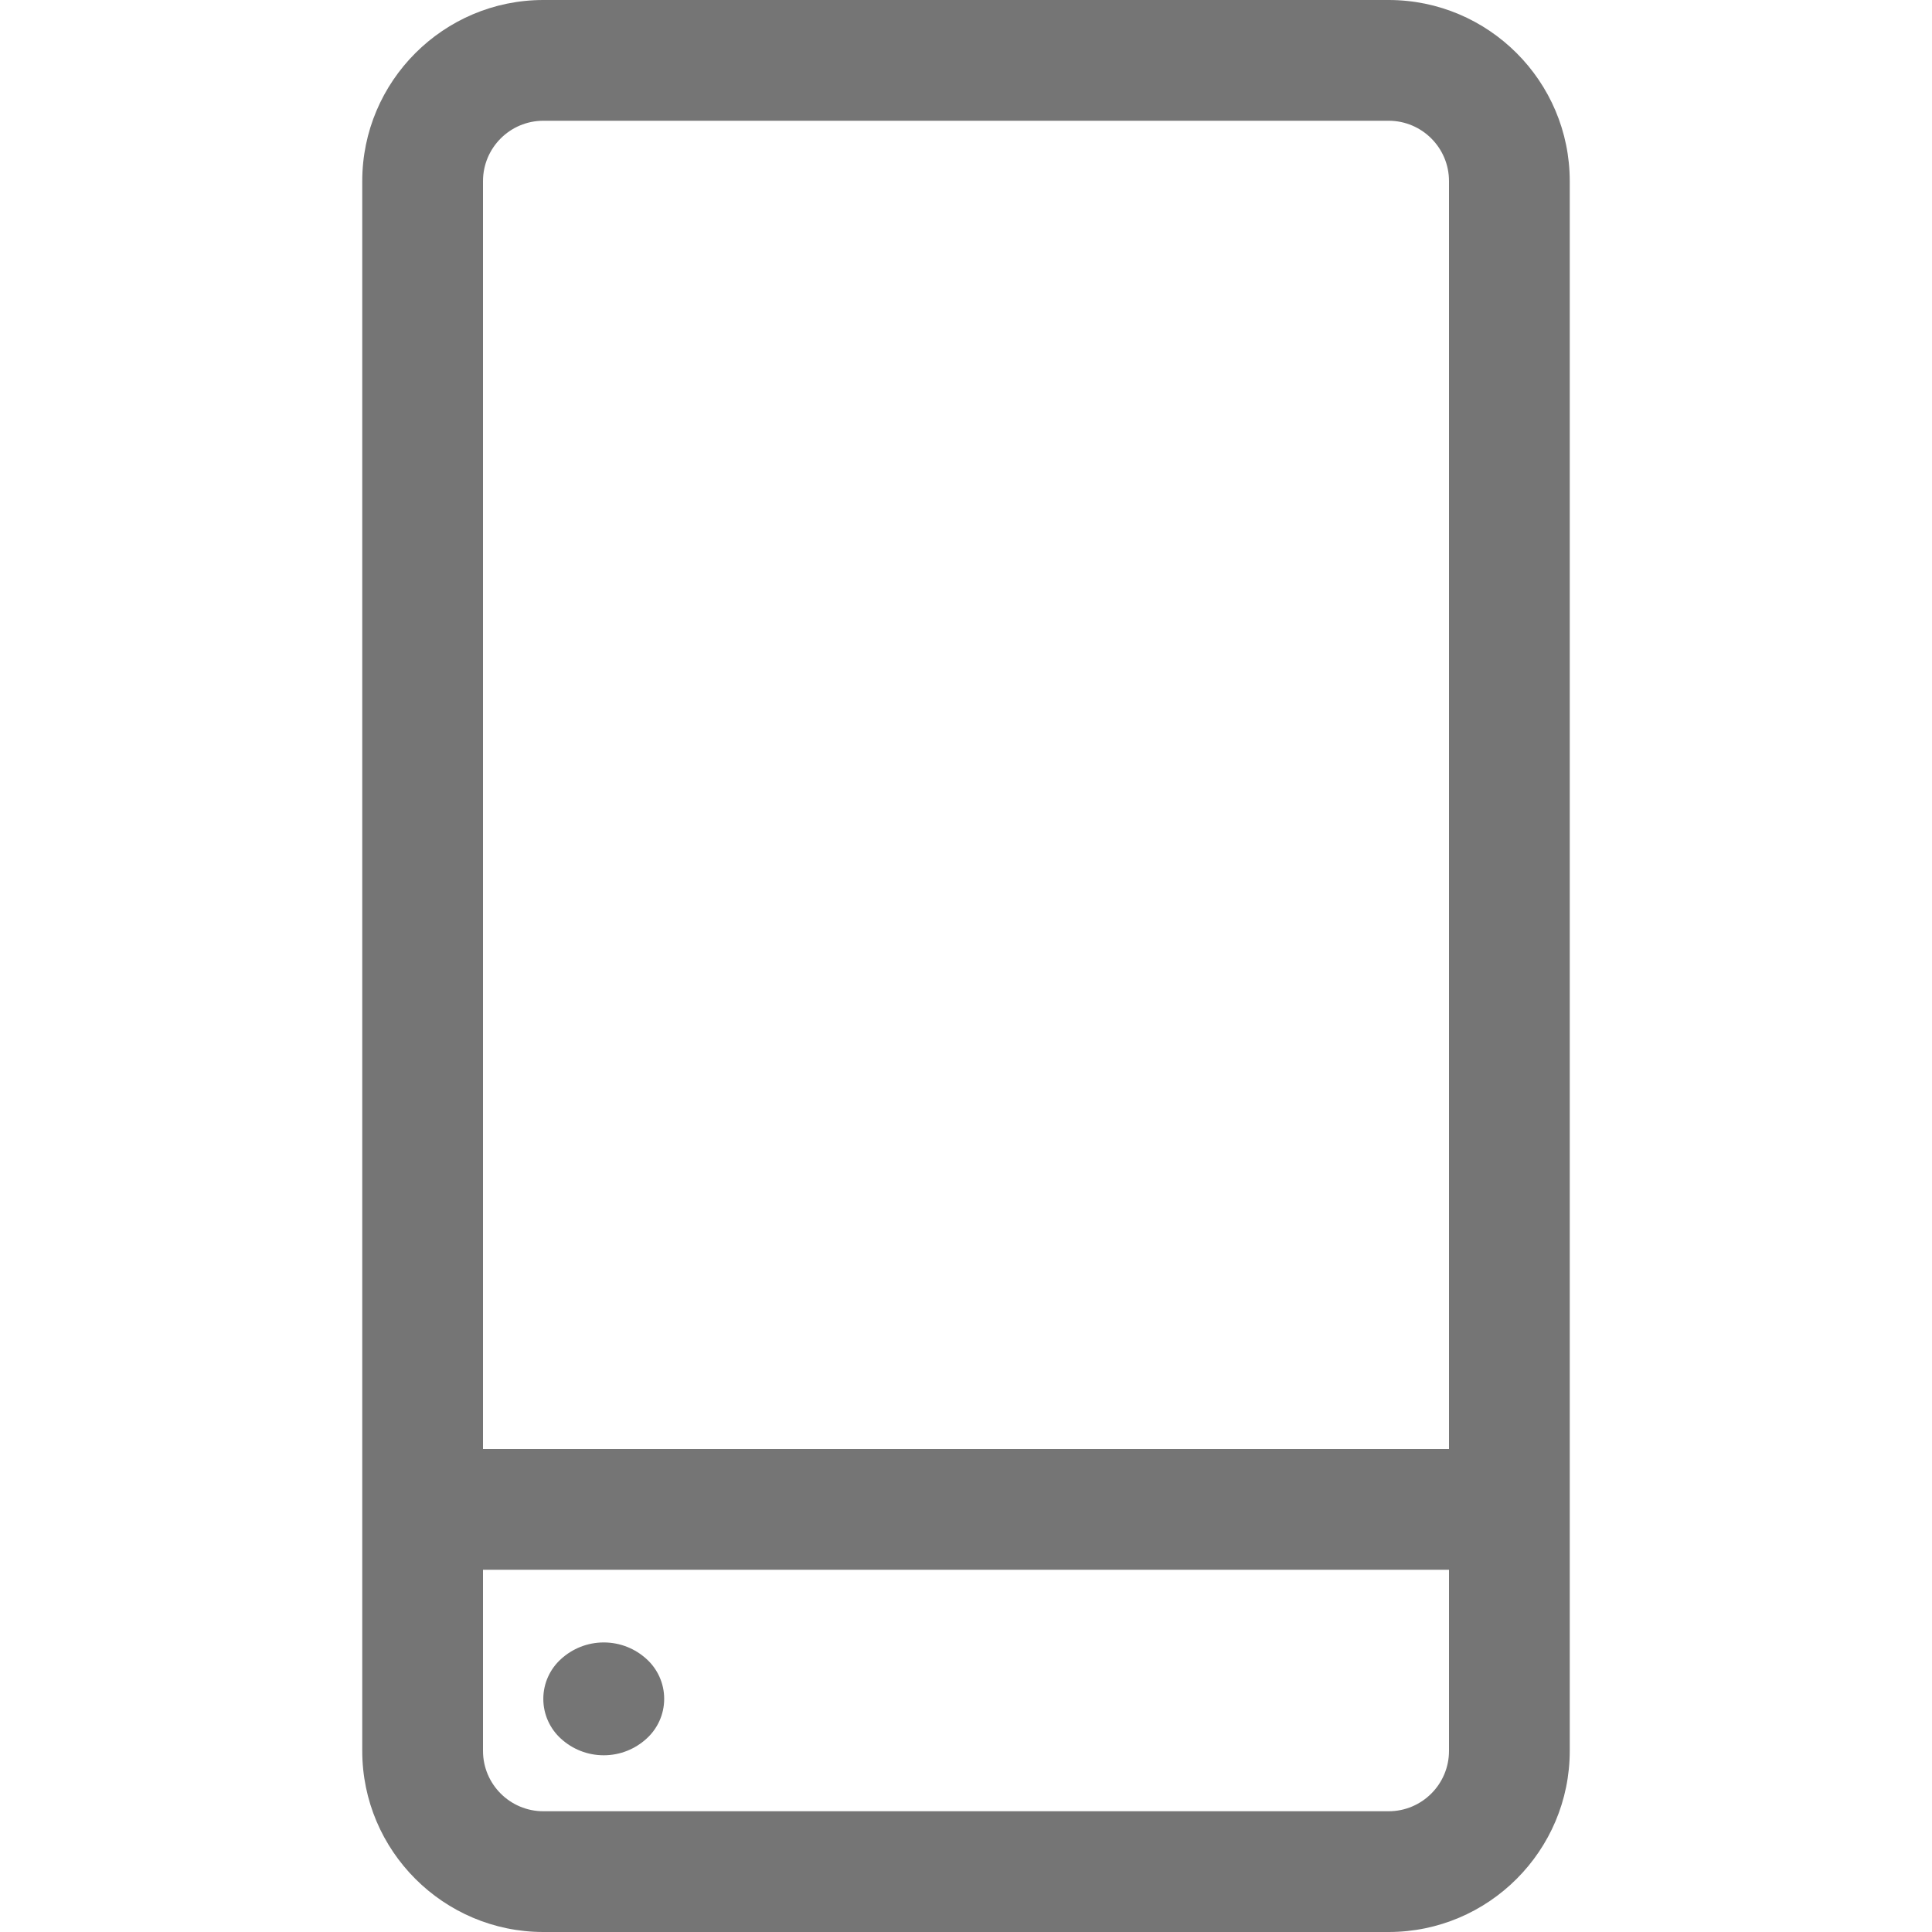
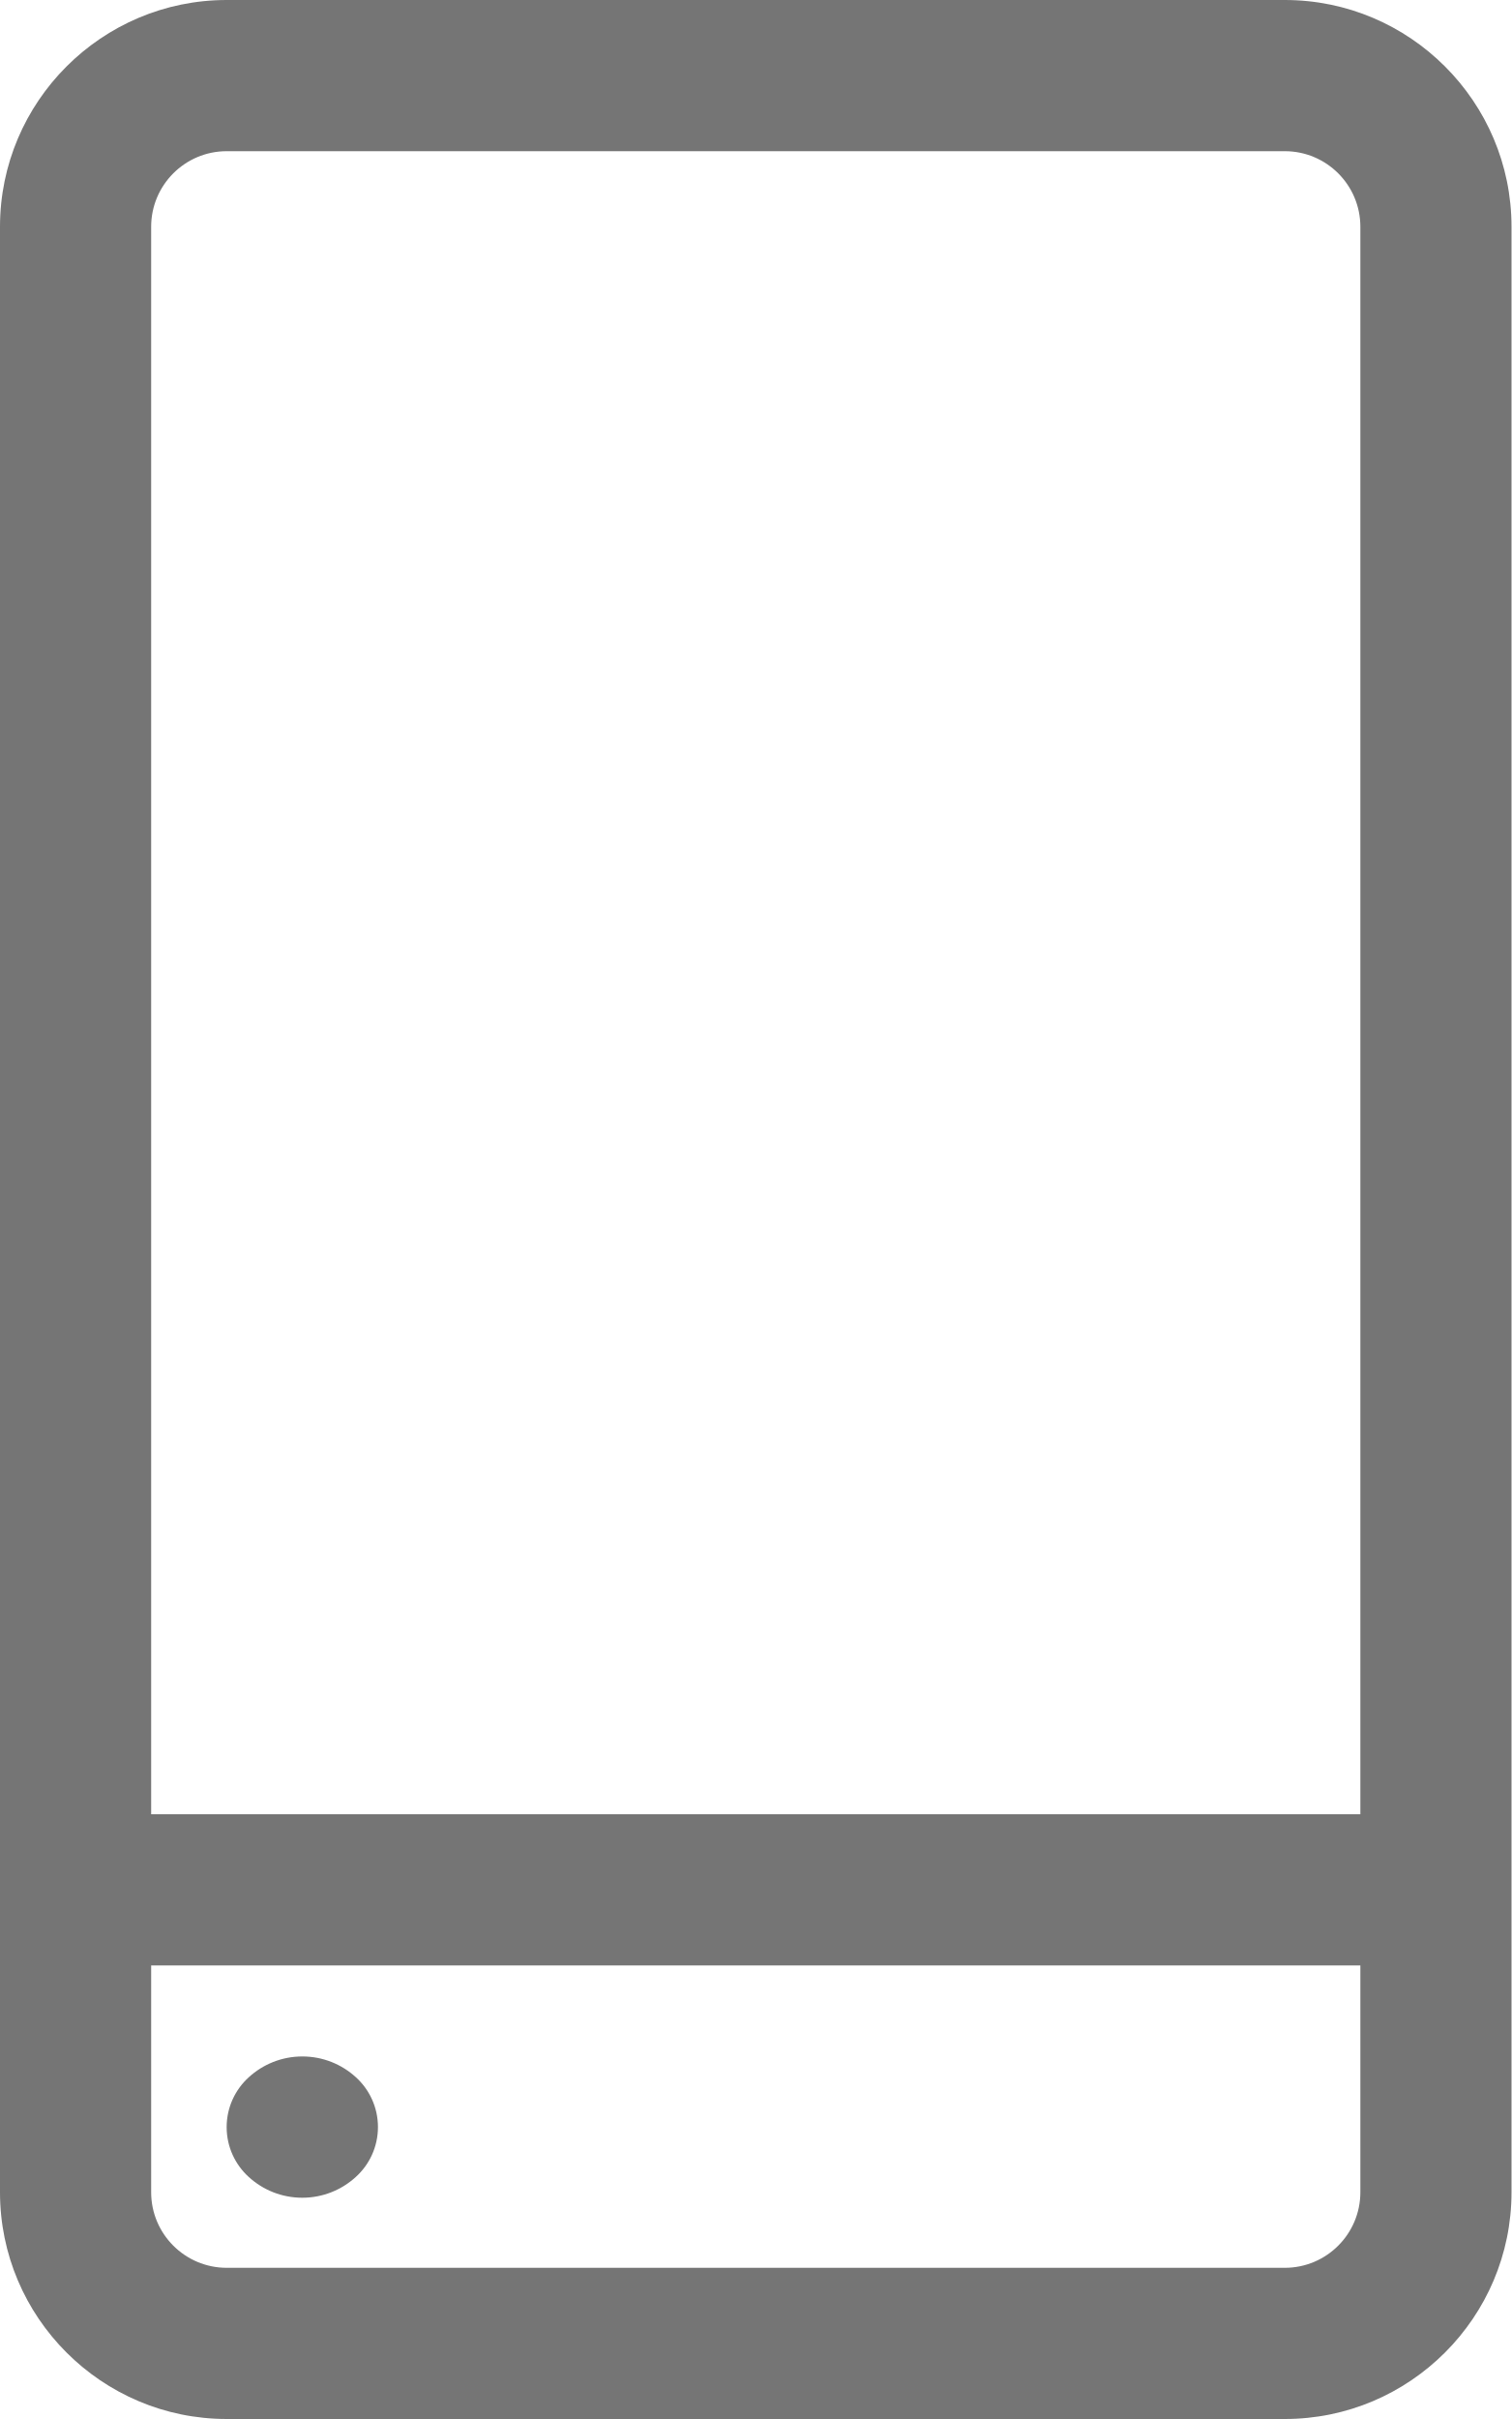
- <svg xmlns="http://www.w3.org/2000/svg" version="1.1" width="32" height="32" viewBox="0 0 32 32">
-   <path fill="#757575" d="M23 0h-14c-1.654 0-3 1.346-3 3v26c0 1.654 1.346 3 3 3h14c1.654 0 3-1.346 3-3v-26c0-1.654-1.346-3-3-3zM9 2h14c0.552 0 1 0.448 1 1v0 21h-16v-21c0-0.552 0.448-1 1-1v0zM23 30h-14c-0.552 0-1-0.448-1-1v0-3h16v3c0 0.552-0.448 1-1 1v0z" />
-   <path fill="#757575" d="M10.708 27.478c0.18 0.163 0.293 0.399 0.293 0.66s-0.113 0.497-0.292 0.659l-0.001 0.001c-0.186 0.17-0.435 0.275-0.708 0.275s-0.522-0.104-0.709-0.275l0.001 0.001c-0.18-0.163-0.293-0.399-0.293-0.66s0.113-0.497 0.292-0.659l0.001-0.001c0.186-0.17 0.435-0.275 0.708-0.275s0.522 0.104 0.709 0.275l-0.001-0.001z" />
+ <svg xmlns="http://www.w3.org/2000/svg" version="1.1" width="20" height="32" viewBox="0 0 20 32">
+   <path fill="#757575" d="M17 0h-14c-1.654 0-3 1.346-3 3v26c0 1.654 1.346 3 3 3h14c1.654 0 3-1.346 3-3v-26c0-1.654-1.346-3-3-3zM3 2h14c0.552 0 1 0.448 1 1v0 21h-16v-21c0-0.552 0.448-1 1-1v0zM17 30h-14c-0.552 0-1-0.448-1-1v0-3h16v3c0 0.552-0.448 1-1 1v0z" />
+   <path fill="#757575" d="M4.708 27.478c0.18 0.163 0.293 0.399 0.293 0.66s-0.113 0.497-0.292 0.659l-0.001 0.001c-0.186 0.17-0.435 0.275-0.708 0.275s-0.522-0.104-0.709-0.275l0.001 0.001c-0.18-0.163-0.293-0.399-0.293-0.66s0.113-0.497 0.292-0.659l0.001-0.001c0.186-0.17 0.435-0.275 0.708-0.275s0.522 0.104 0.709 0.275l-0.001-0.001z" />
</svg>
